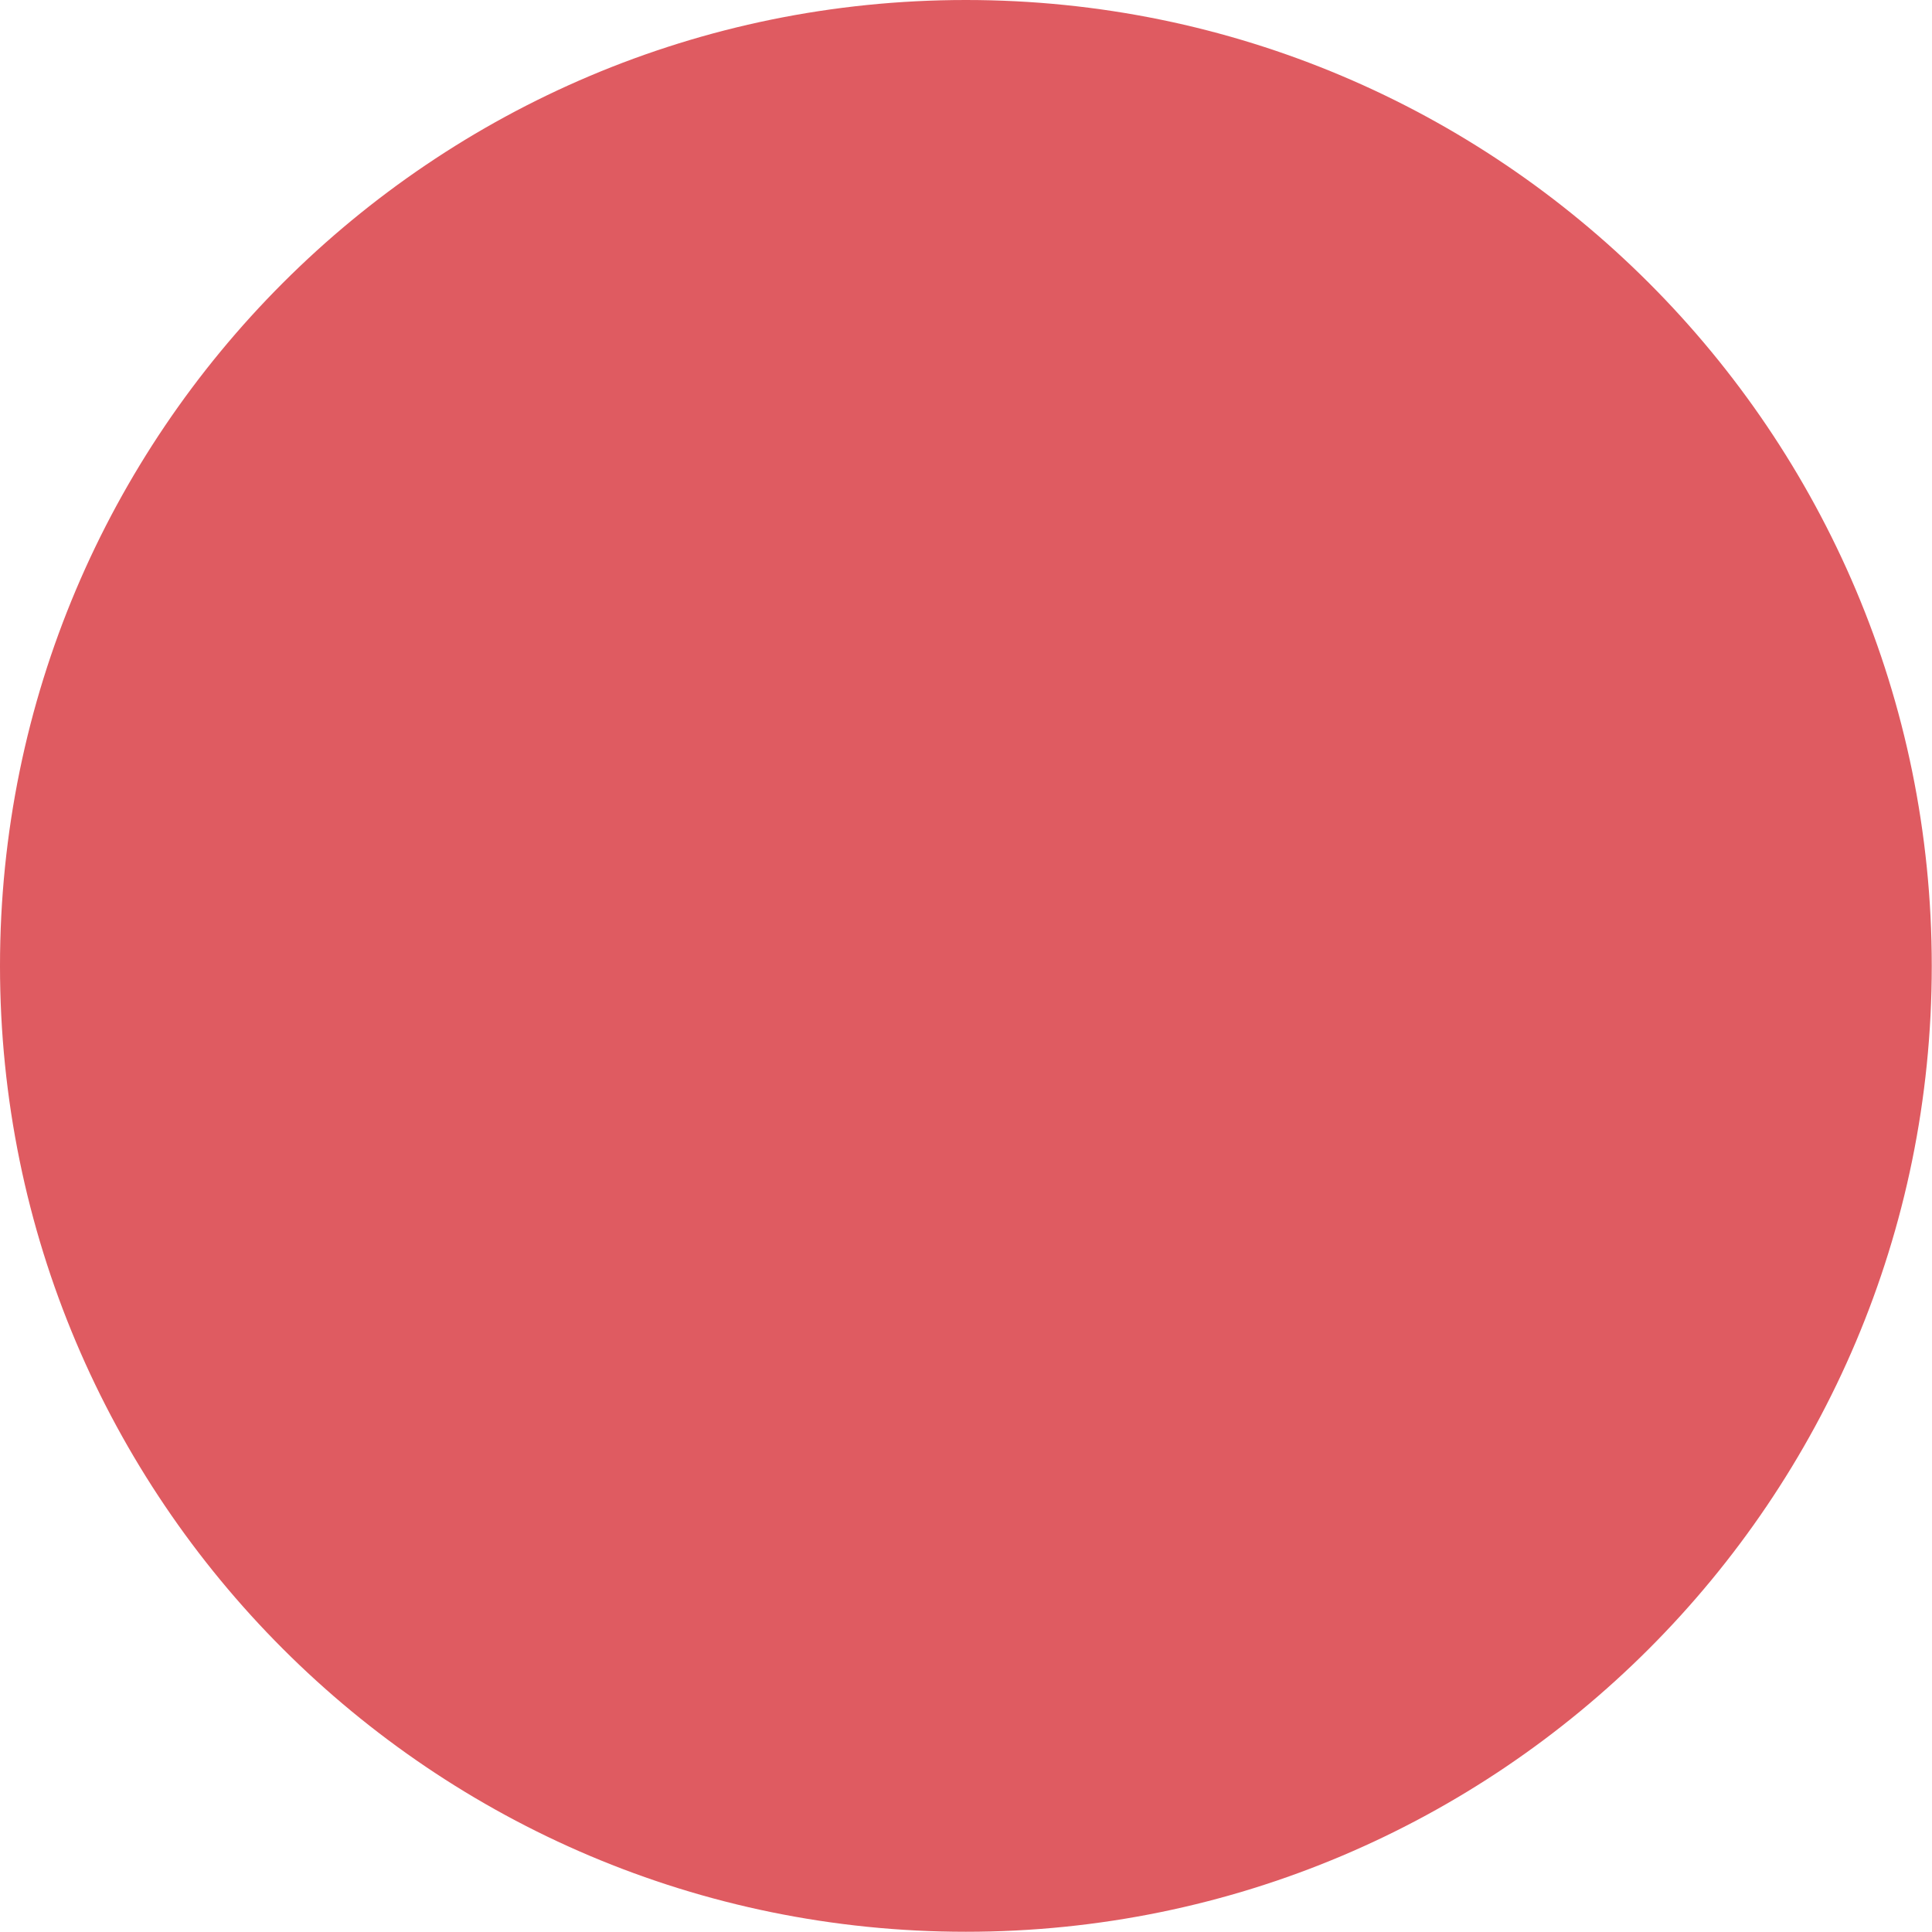
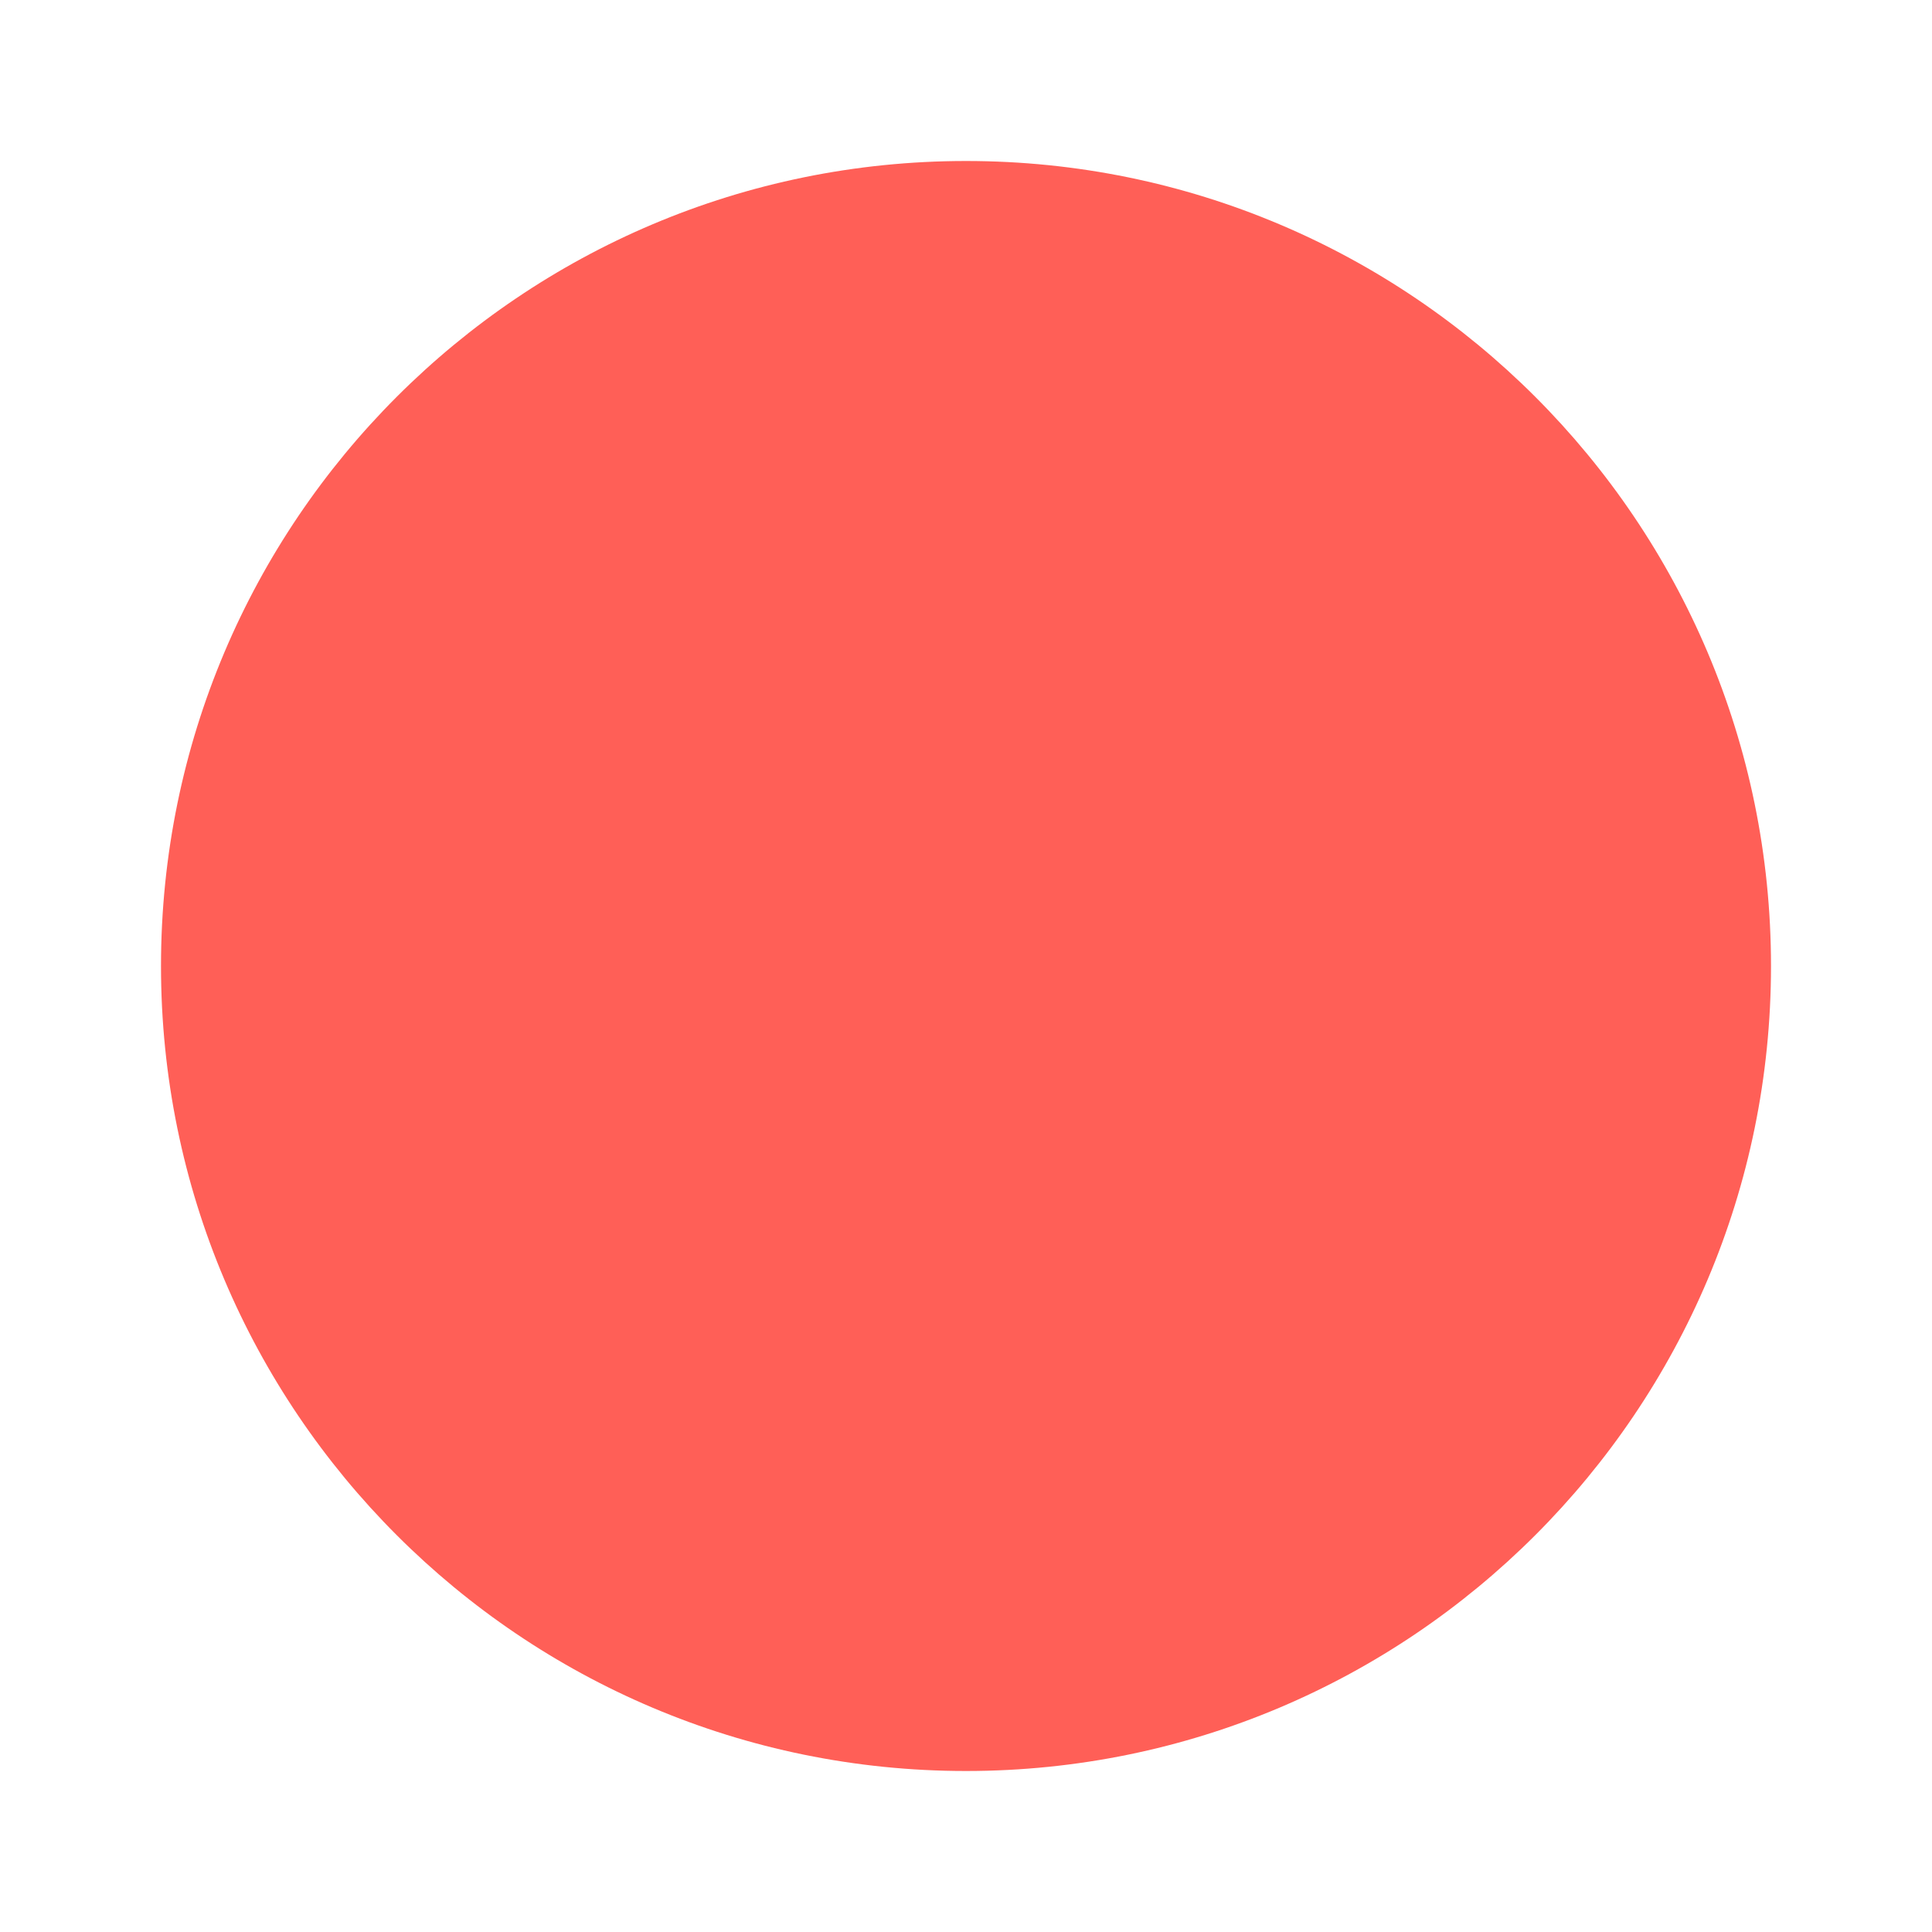
- <svg xmlns="http://www.w3.org/2000/svg" width="32" height="32" viewBox="0 0 8.467 8.467" version="1.1" id="svg4249">
-   <defs id="defs4246" />
-   <g id="layer1">
-     <circle r="4.233" id="mdi-close-normal" style="fill:#df5b61;fill-rule:evenodd;stroke-width:0.265;paint-order:normal;fill-opacity:1" cy="4.233" cx="4.233" />
+ <svg xmlns="http://www.w3.org/2000/svg" width="240mm" height="240mm" viewBox="0 0 240 240" version="1.1" id="svg8">
+   <defs id="defs2" />
+   <g id="layer1" transform="translate(0,-57)">
+     <circle style="opacity:1;fill:#ff5f57;fill-opacity:1;stroke:#baffff;stroke-width:0;stroke-miterlimit:4;stroke-dasharray:none;stroke-opacity:1" id="path815" cx="120" cy="177" r="100" />
  </g>
</svg>
